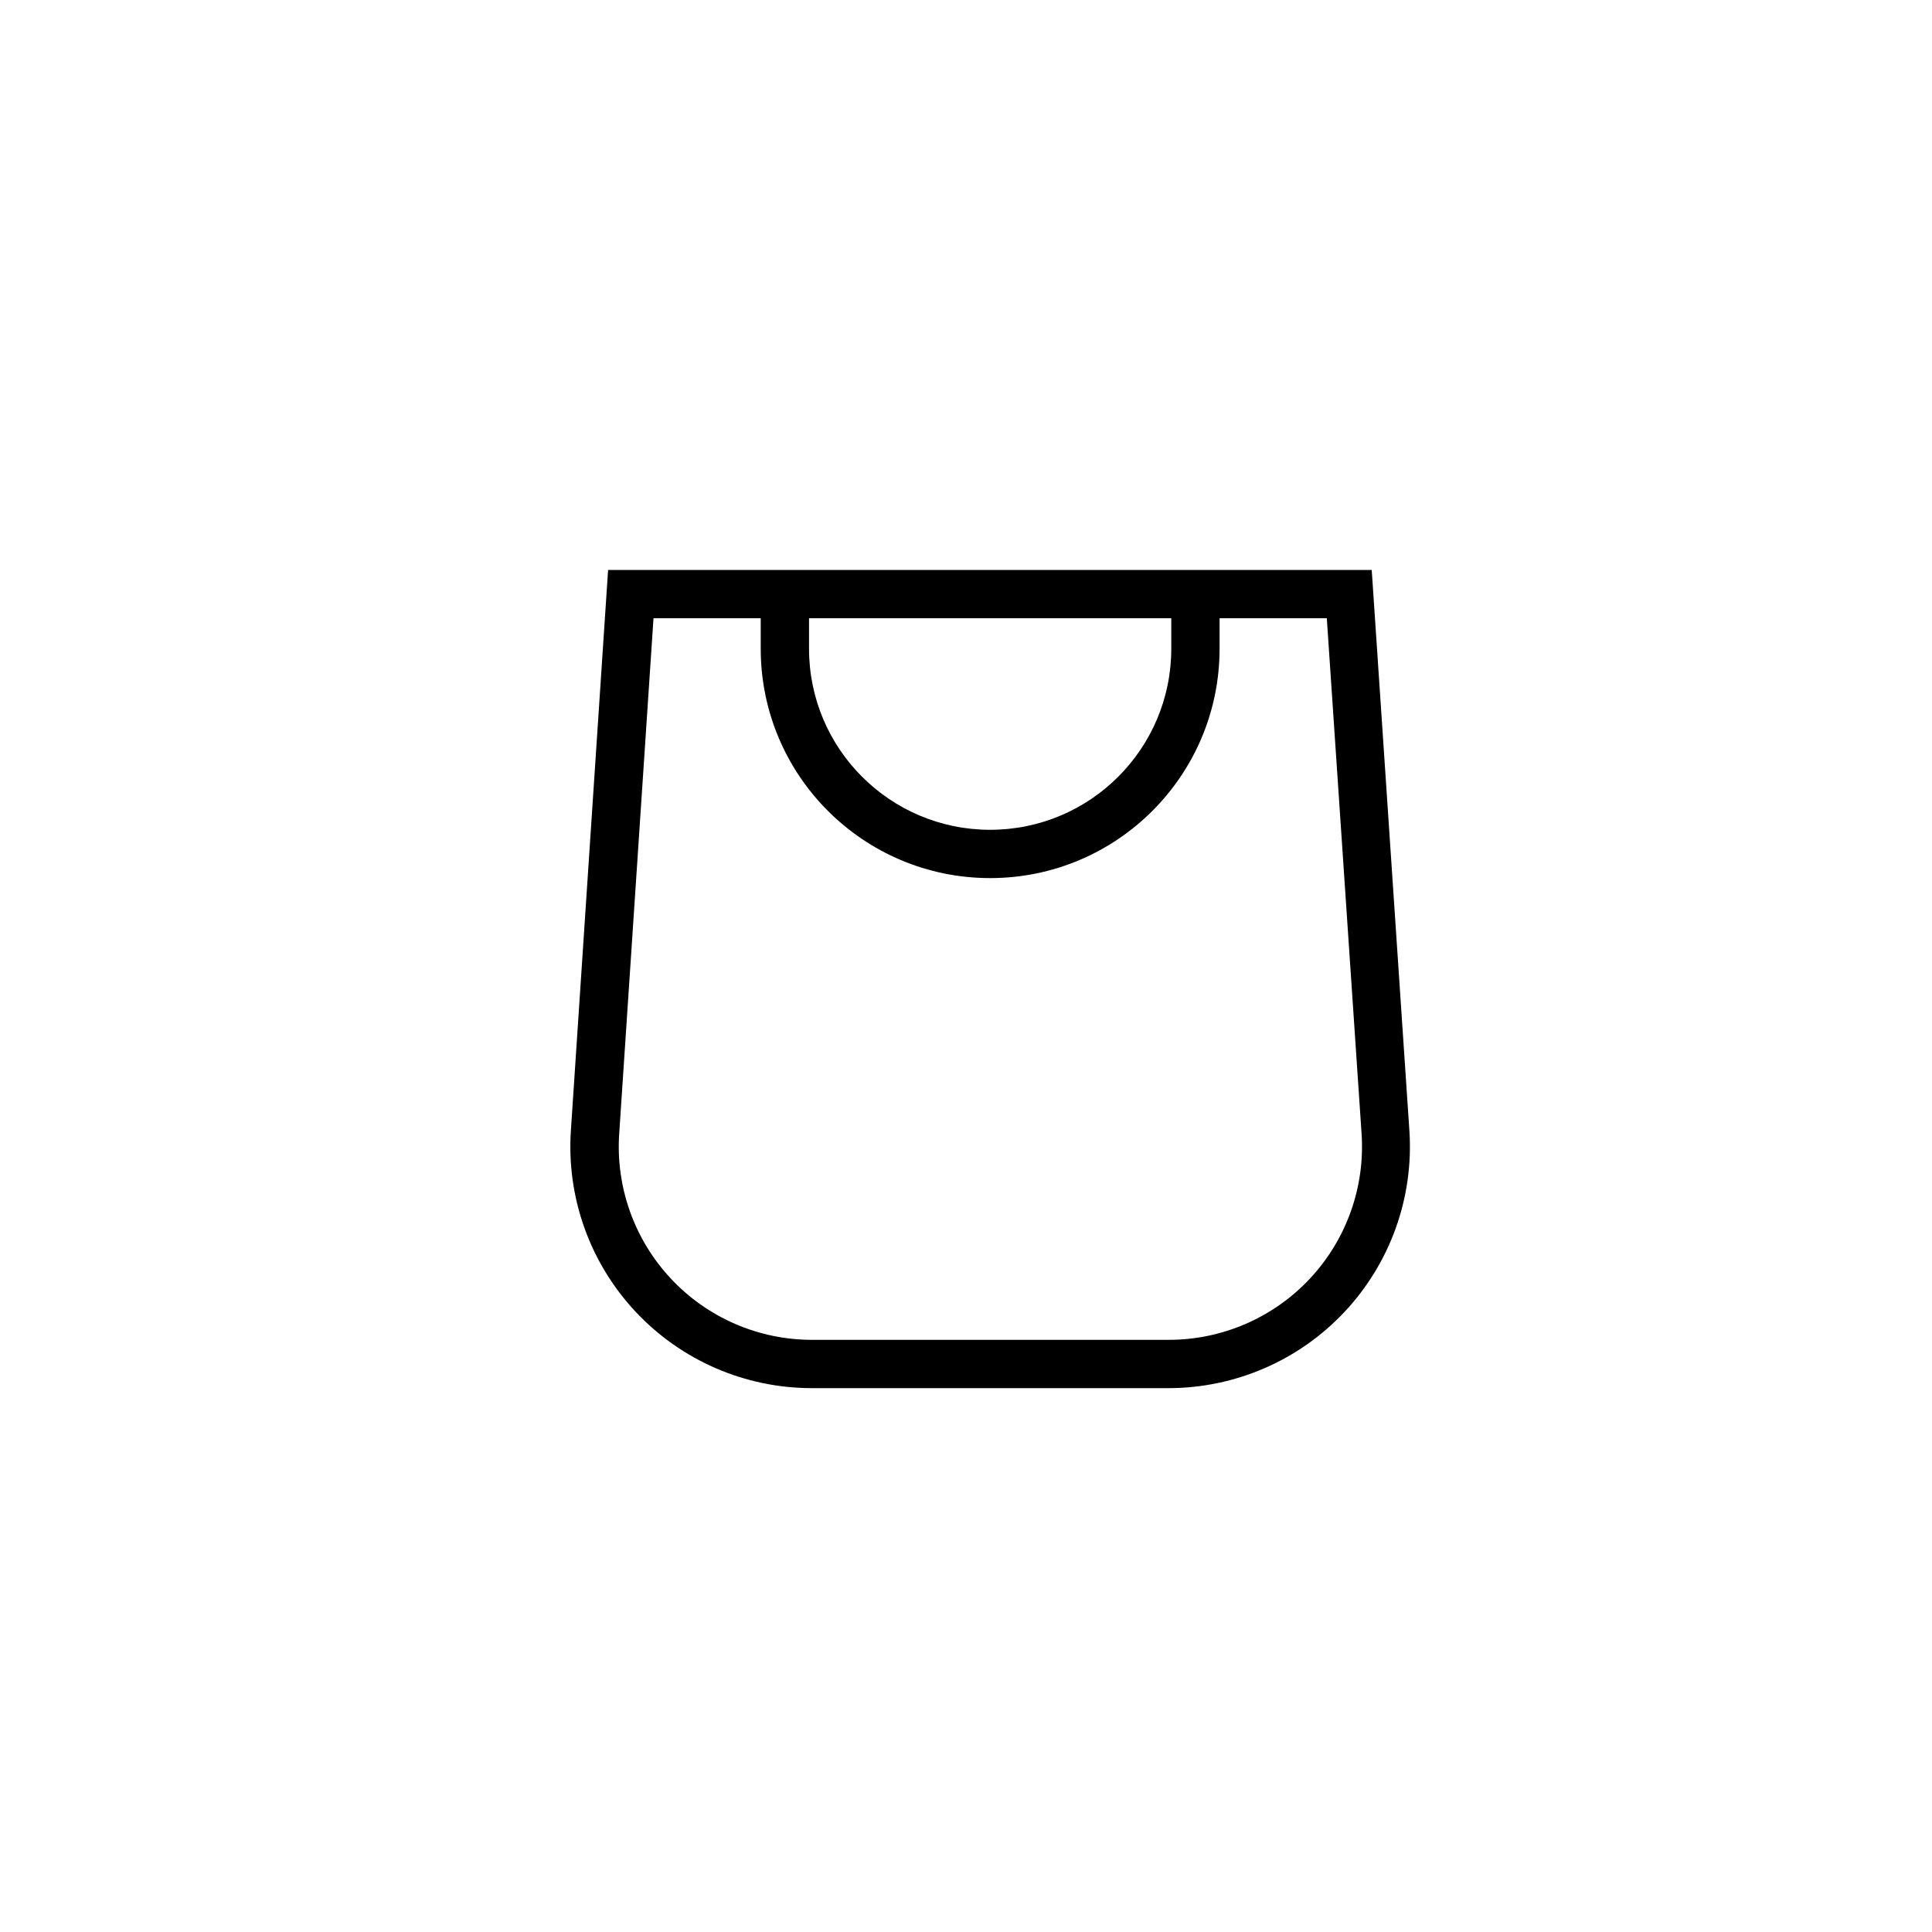
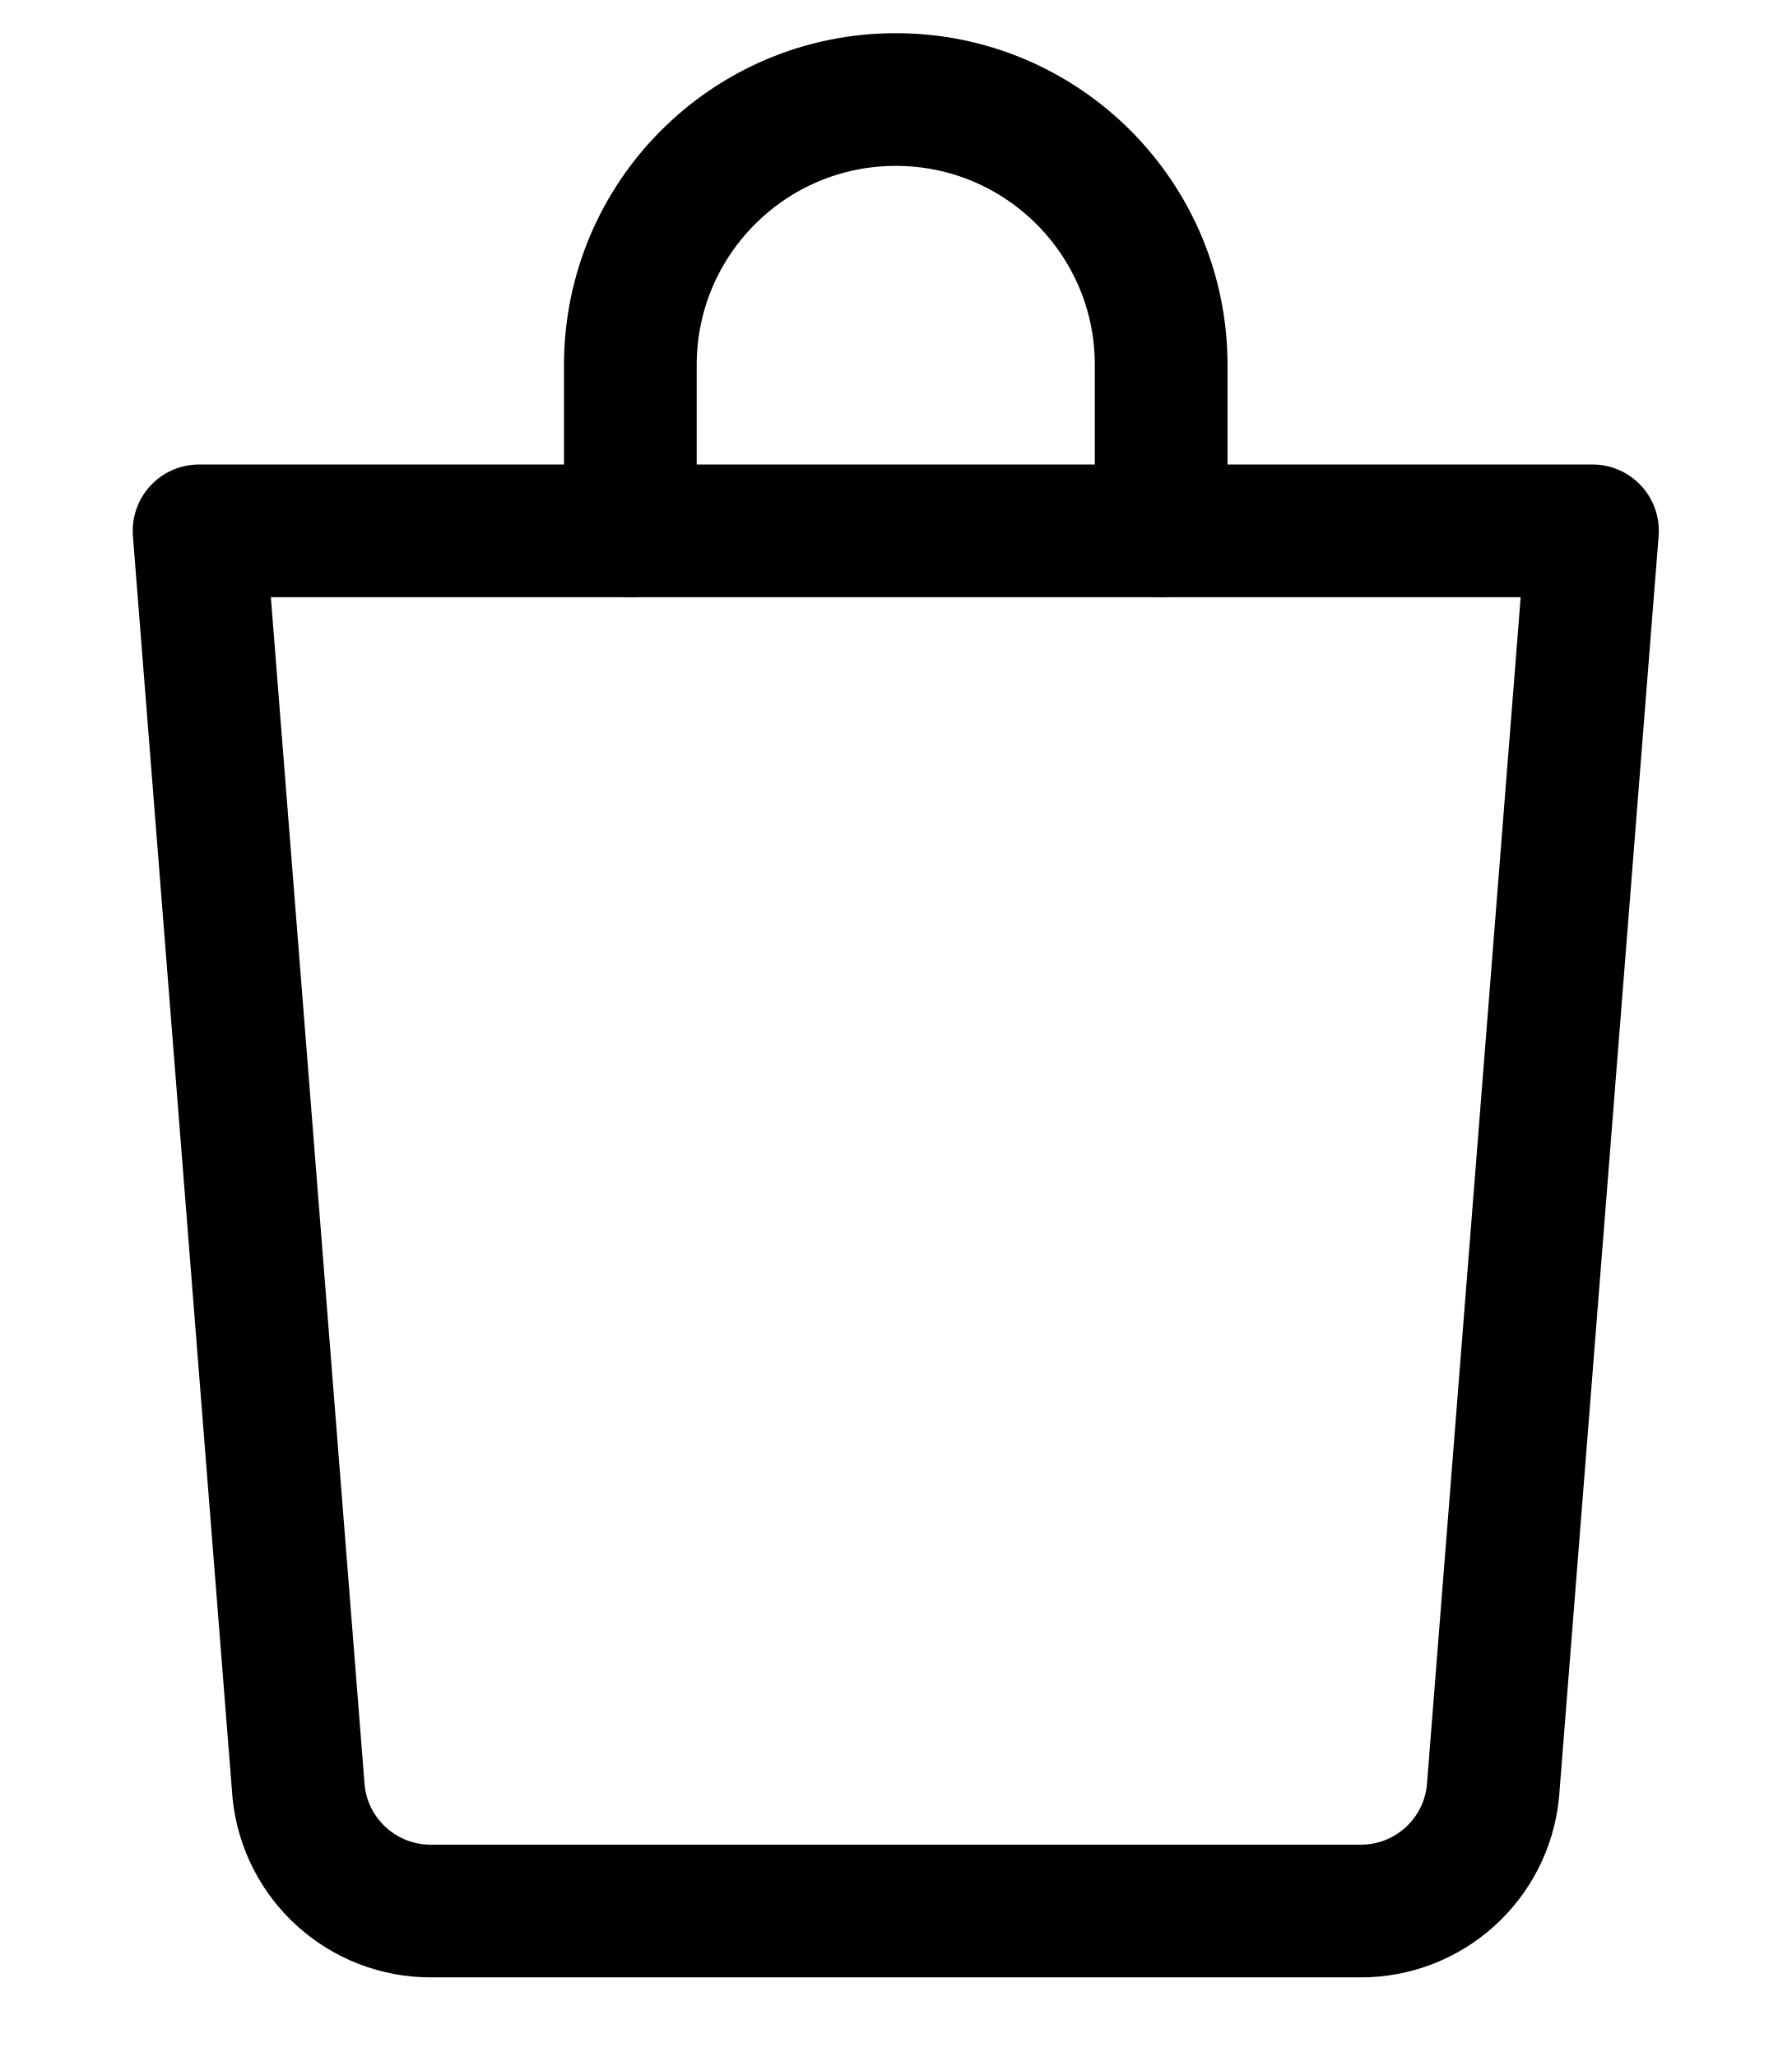
- <svg xmlns="http://www.w3.org/2000/svg" fill="none" class="icon icon-cart-empty" viewBox="0 0 40 40">
-   <path fill="currentColor" fill-rule="evenodd" d="M15.75 11.8h-3.16l-.77 11.6a5 5 0 0 0 4.99 5.34h7.38a5 5 0 0 0 4.99-5.33L28.4 11.8zm0 1h-2.22l-.71 10.67a4 4 0 0 0 3.99 4.27h7.38a4 4 0 0 0 4-4.27l-.72-10.67h-2.22v.63a4.75 4.75 0 1 1-9.5 0zm8.5 0h-7.5v.63a3.75 3.75 0 1 0 7.5 0z" />
+ <svg xmlns="http://www.w3.org/2000/svg" fill="none" class="icon icon-cart-empty" viewBox="0 0 27 31" stroke="currentColor" stroke-width="2" stroke-linecap="round" stroke-linejoin="round">
+   <path d="M3 8h21l-1.5 19a2 2 0 0 1-2 1.8H6.5a2 2 0 0 1-2-1.8L3 8z" />
+   <path d="M9.5 8V5.5a4 4 0 0 1 8 0V8" />
</svg>
